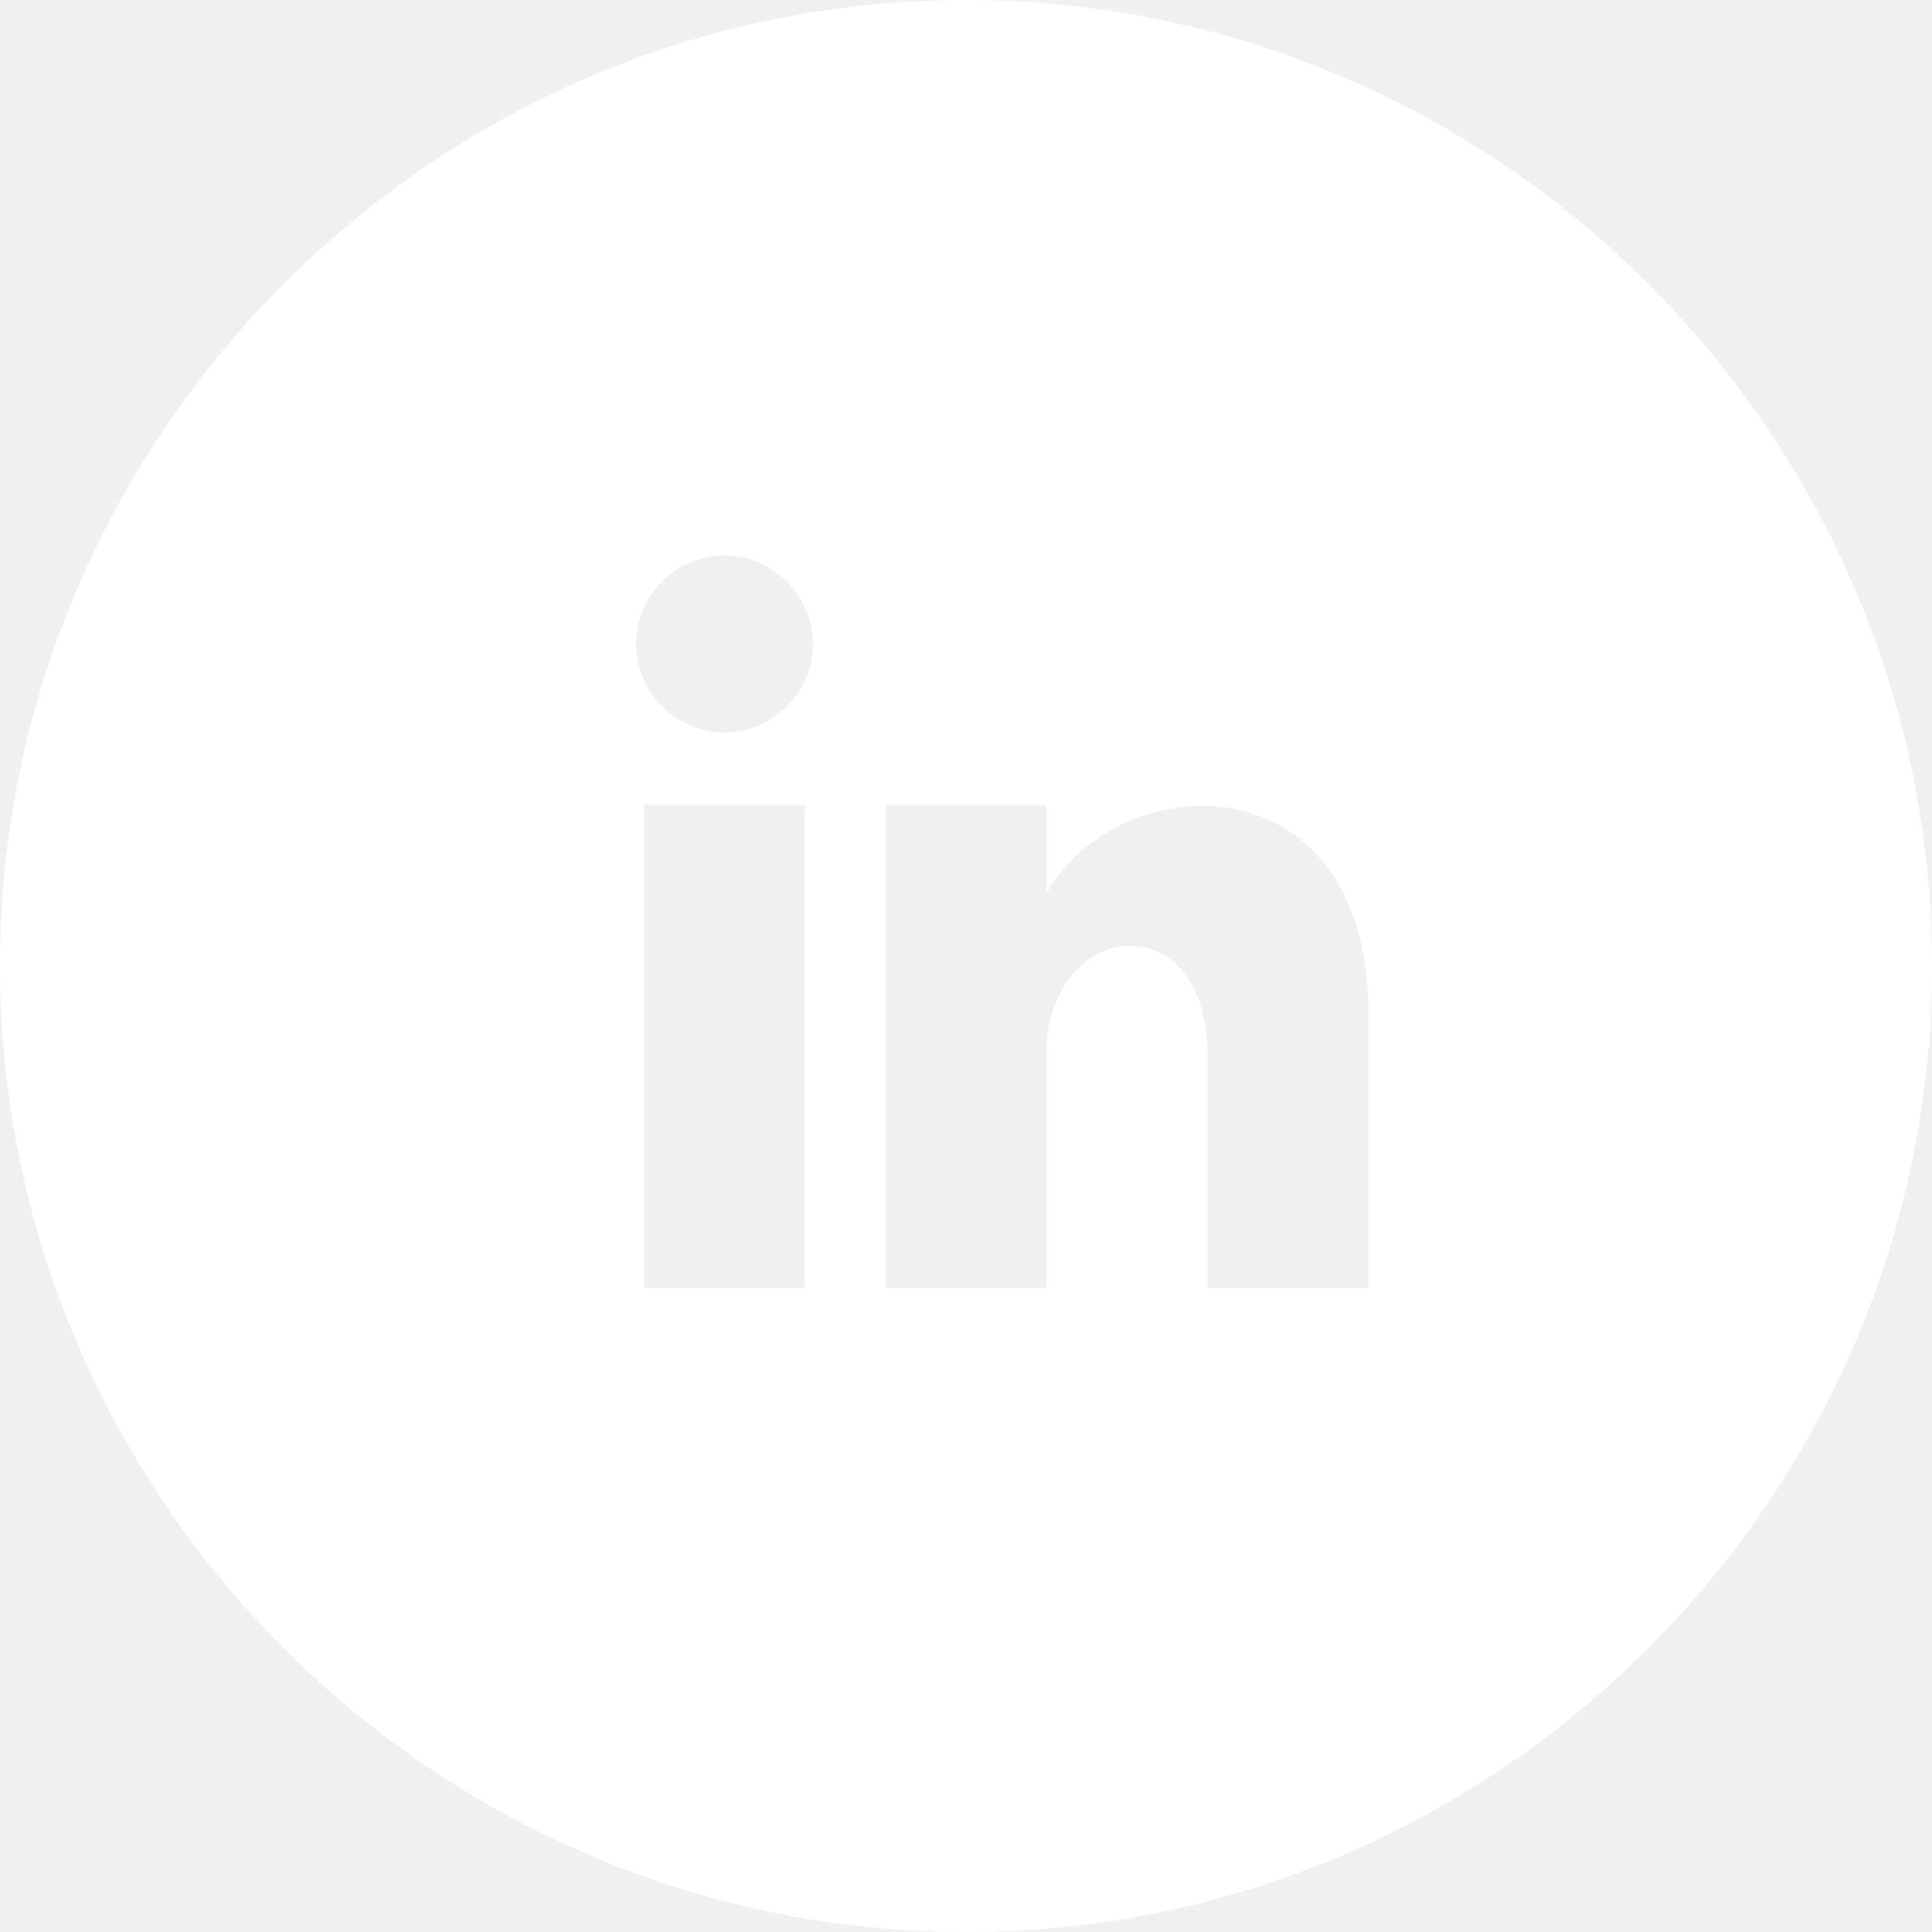
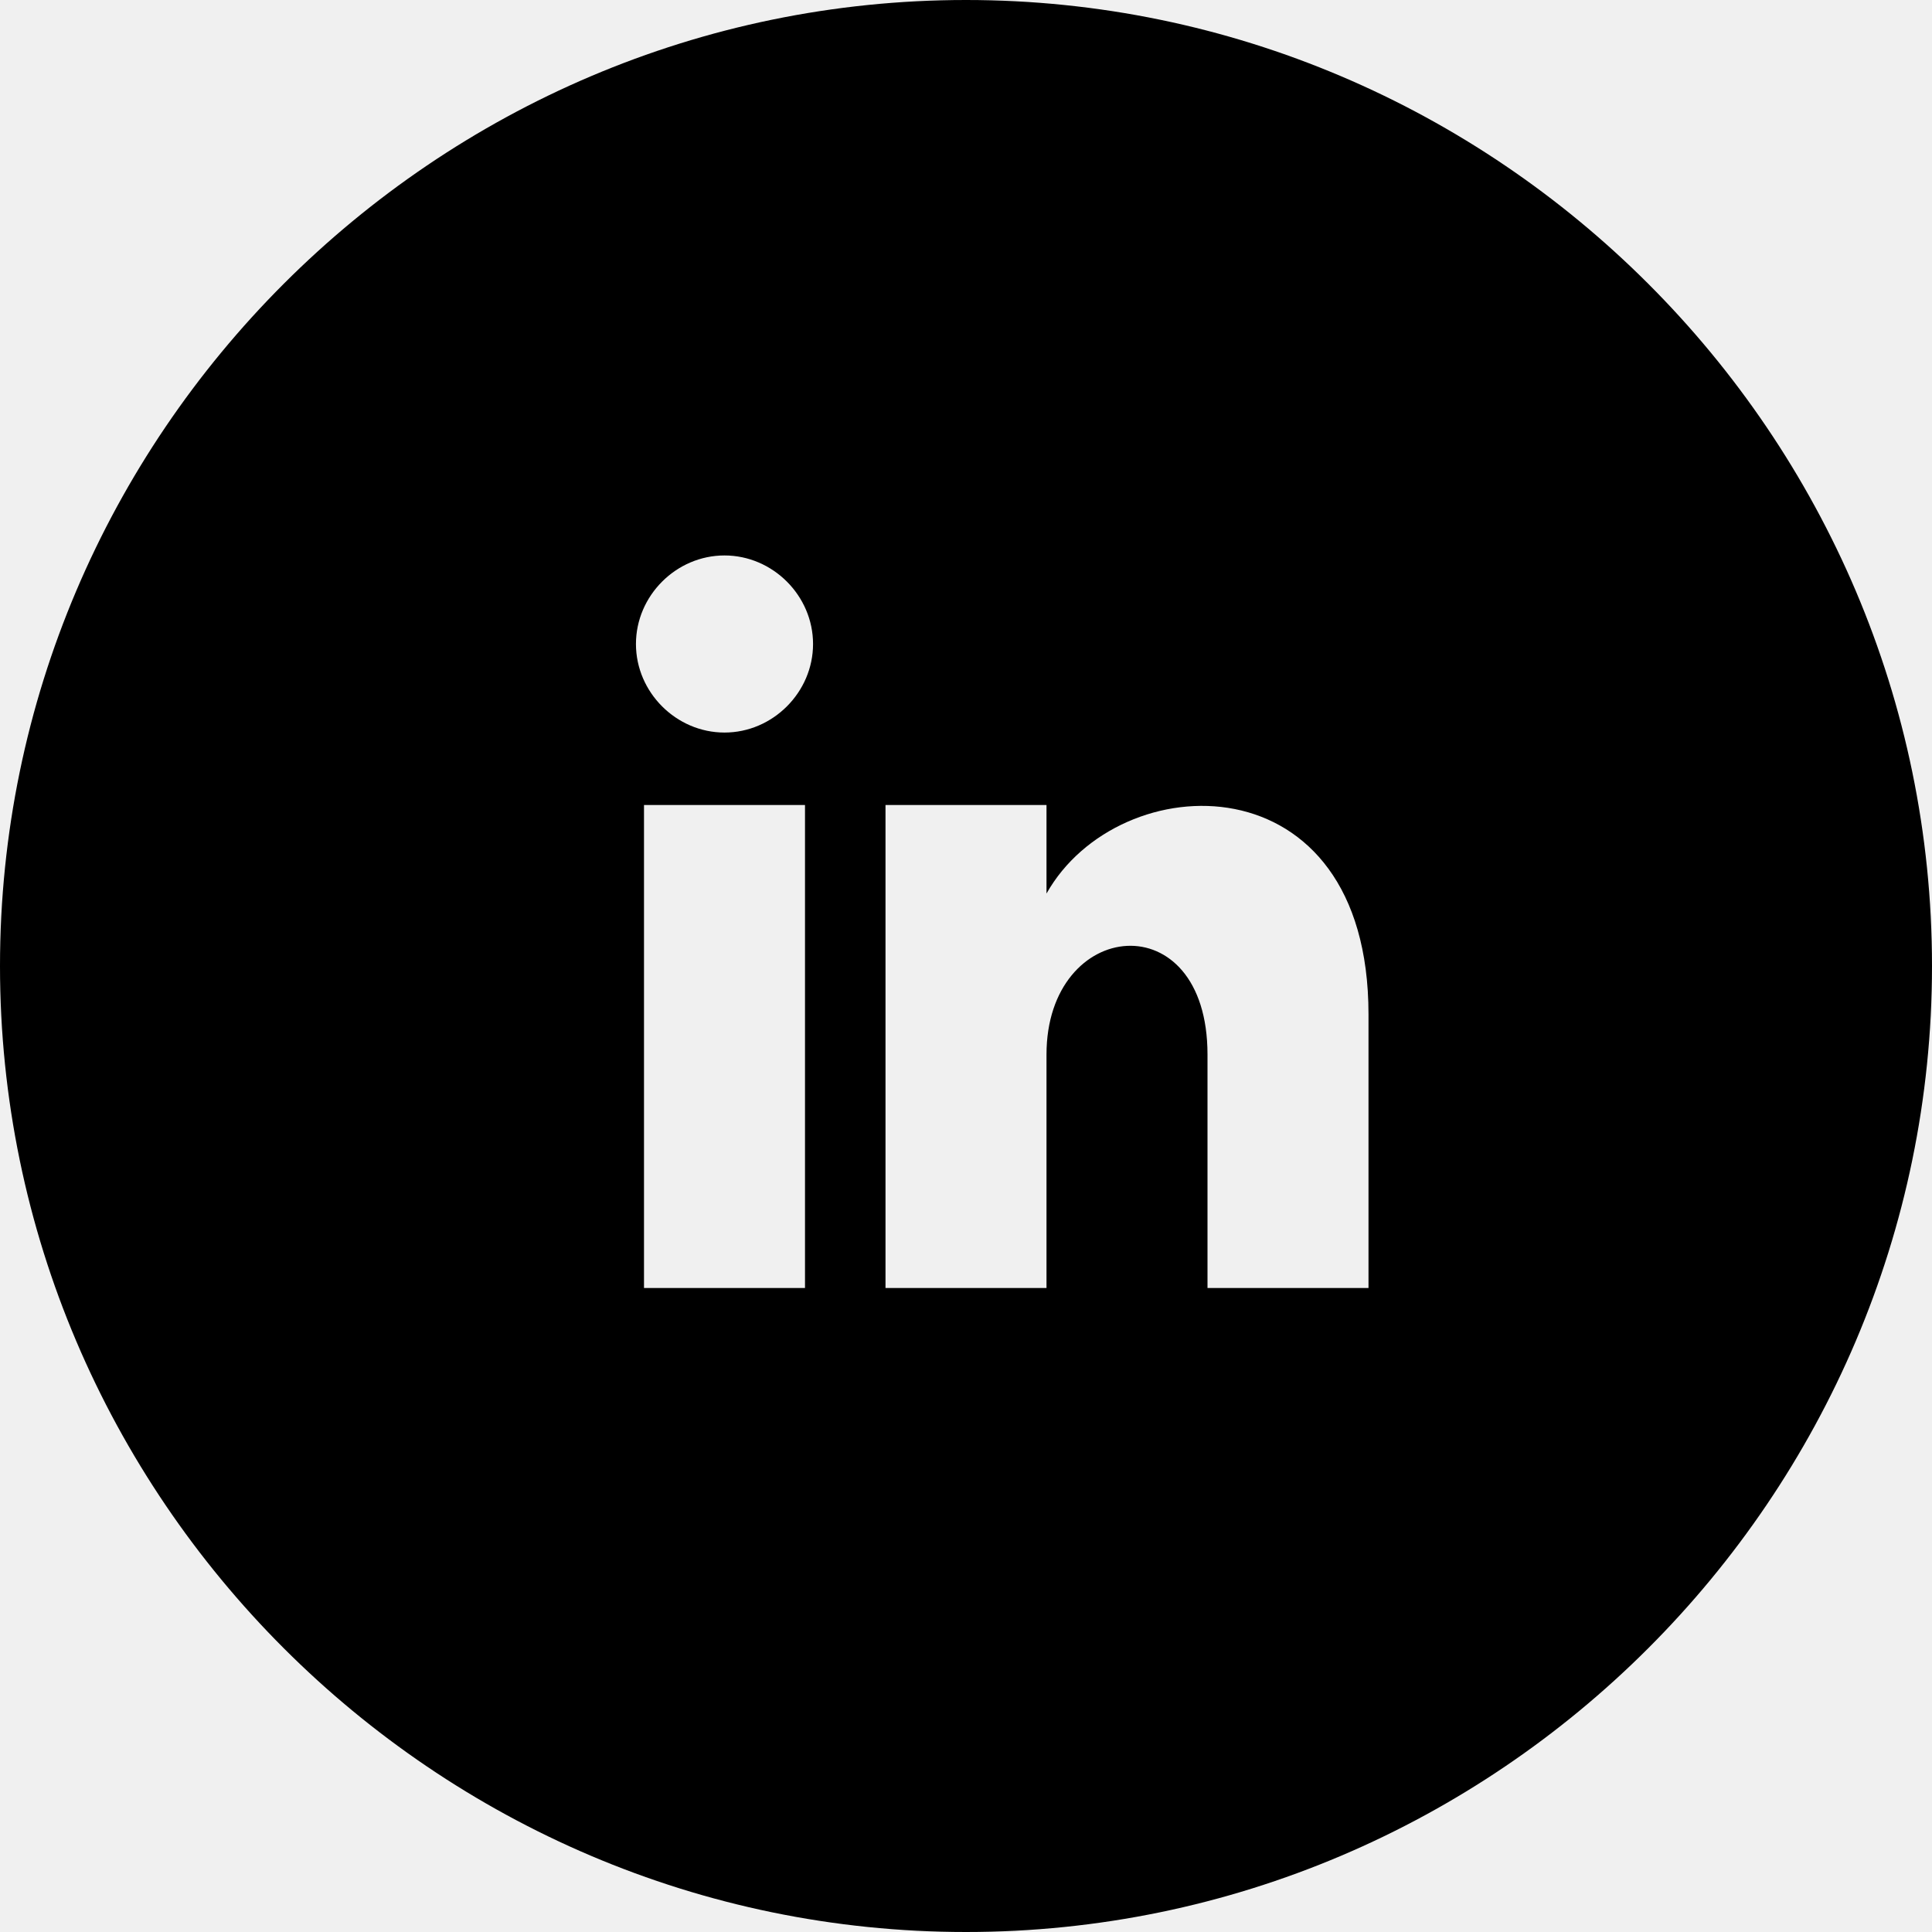
<svg xmlns="http://www.w3.org/2000/svg" version="1.1" id="Layer_1" x="0px" y="0px" viewBox="0 0 24 24" style="enable-background:new 0 0 24 24;" xml:space="preserve">
-   <style type="text/css">
- 	.st0{fill:#FFFFFF;}
- </style>
-   <path class="st0" d="M12,0C5.4,0,0,5.4,0,12s5.4,12,12,12s12-5.4,12-12S18.6,0,12,0z M10,16H8v-6h2V16z M9,9.1  C8.4,9.1,7.9,8.6,7.9,8c0-0.6,0.5-1.1,1.1-1.1s1.1,0.5,1.1,1.1C10.1,8.6,9.6,9.1,9,9.1z M17,16h-2v-2.9c0-1.9-2-1.7-2,0V16h-2v-6h2  v1.1c0.9-1.6,4-1.7,4,1.5V16z" />
+   <path d="M12,0C5.4,0,0,5.4,0,12s5.4,12,12,12s12-5.4,12-12S18.6,0,12,0z M10,16H8v-6h2V16z M9,9.1C8.4,9.1,7.9,8.6,7.9,8  S8.4,6.9,9,6.9s1.1,0.5,1.1,1.1S9.6,9.1,9,9.1z M17,16h-2v-2.9c0-1.9-2-1.7-2,0V16h-2v-6h2v1.1c0.9-1.6,4-1.7,4,1.5V16z" />
</svg>
